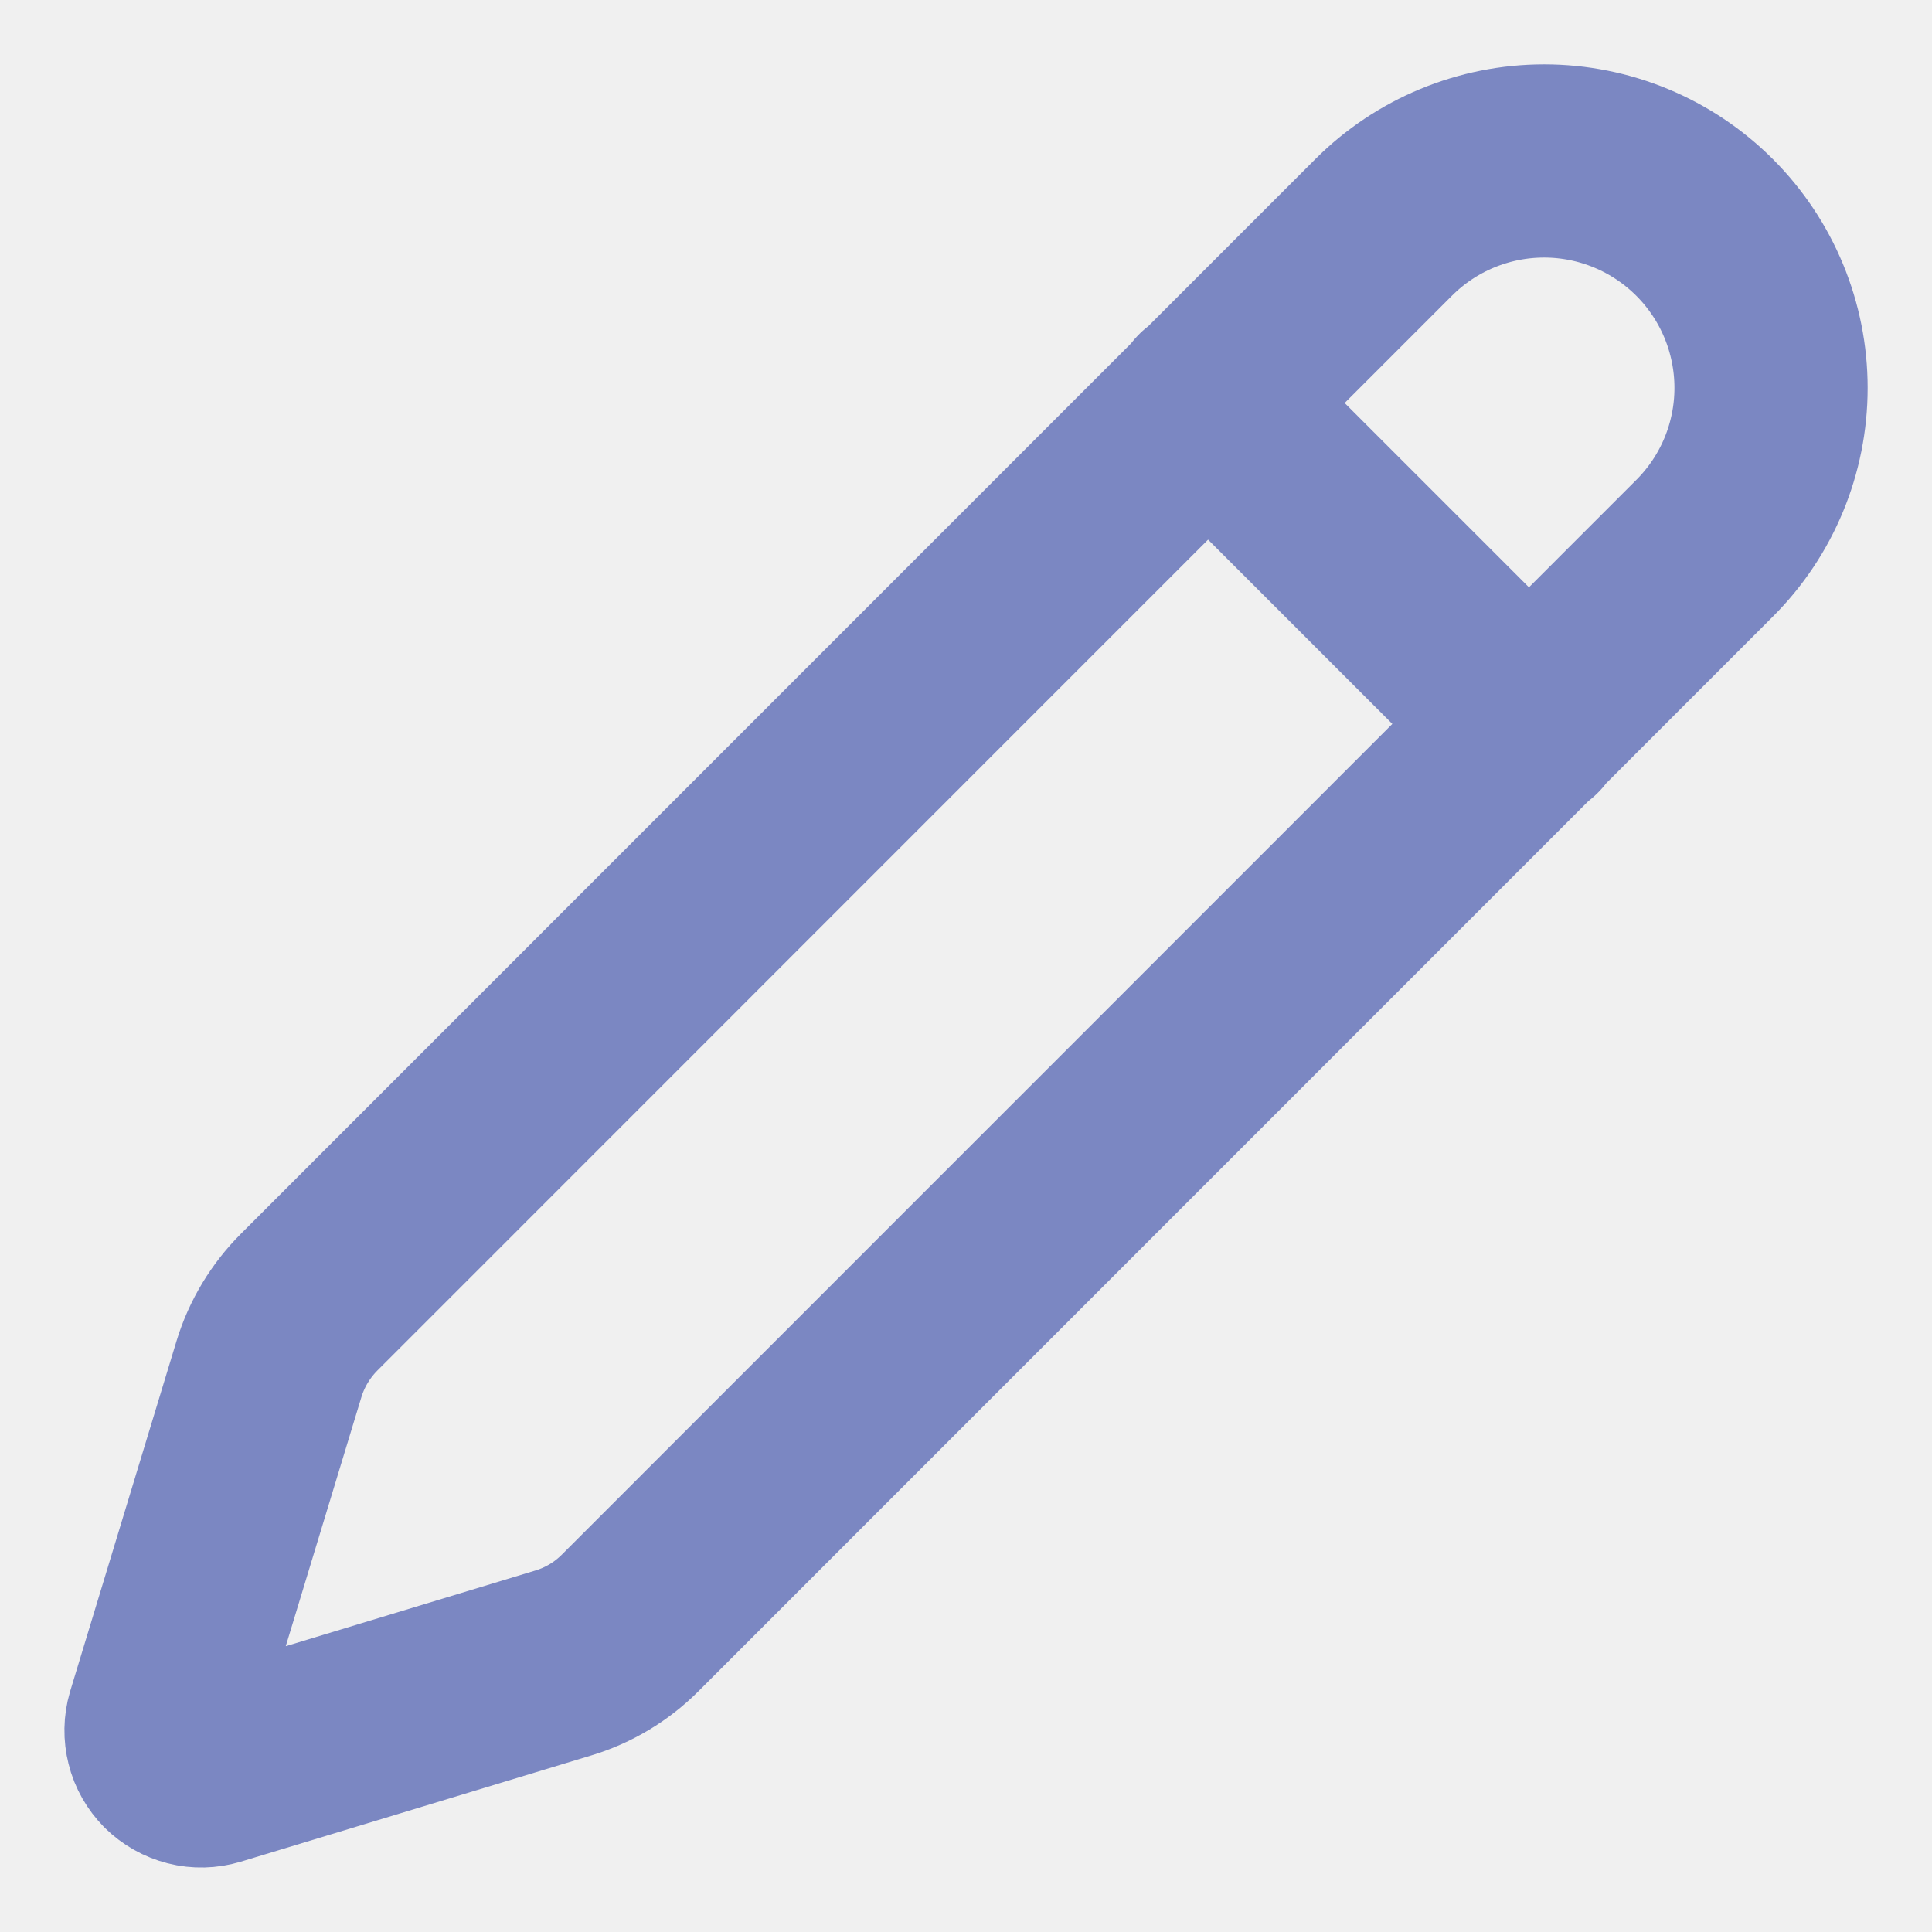
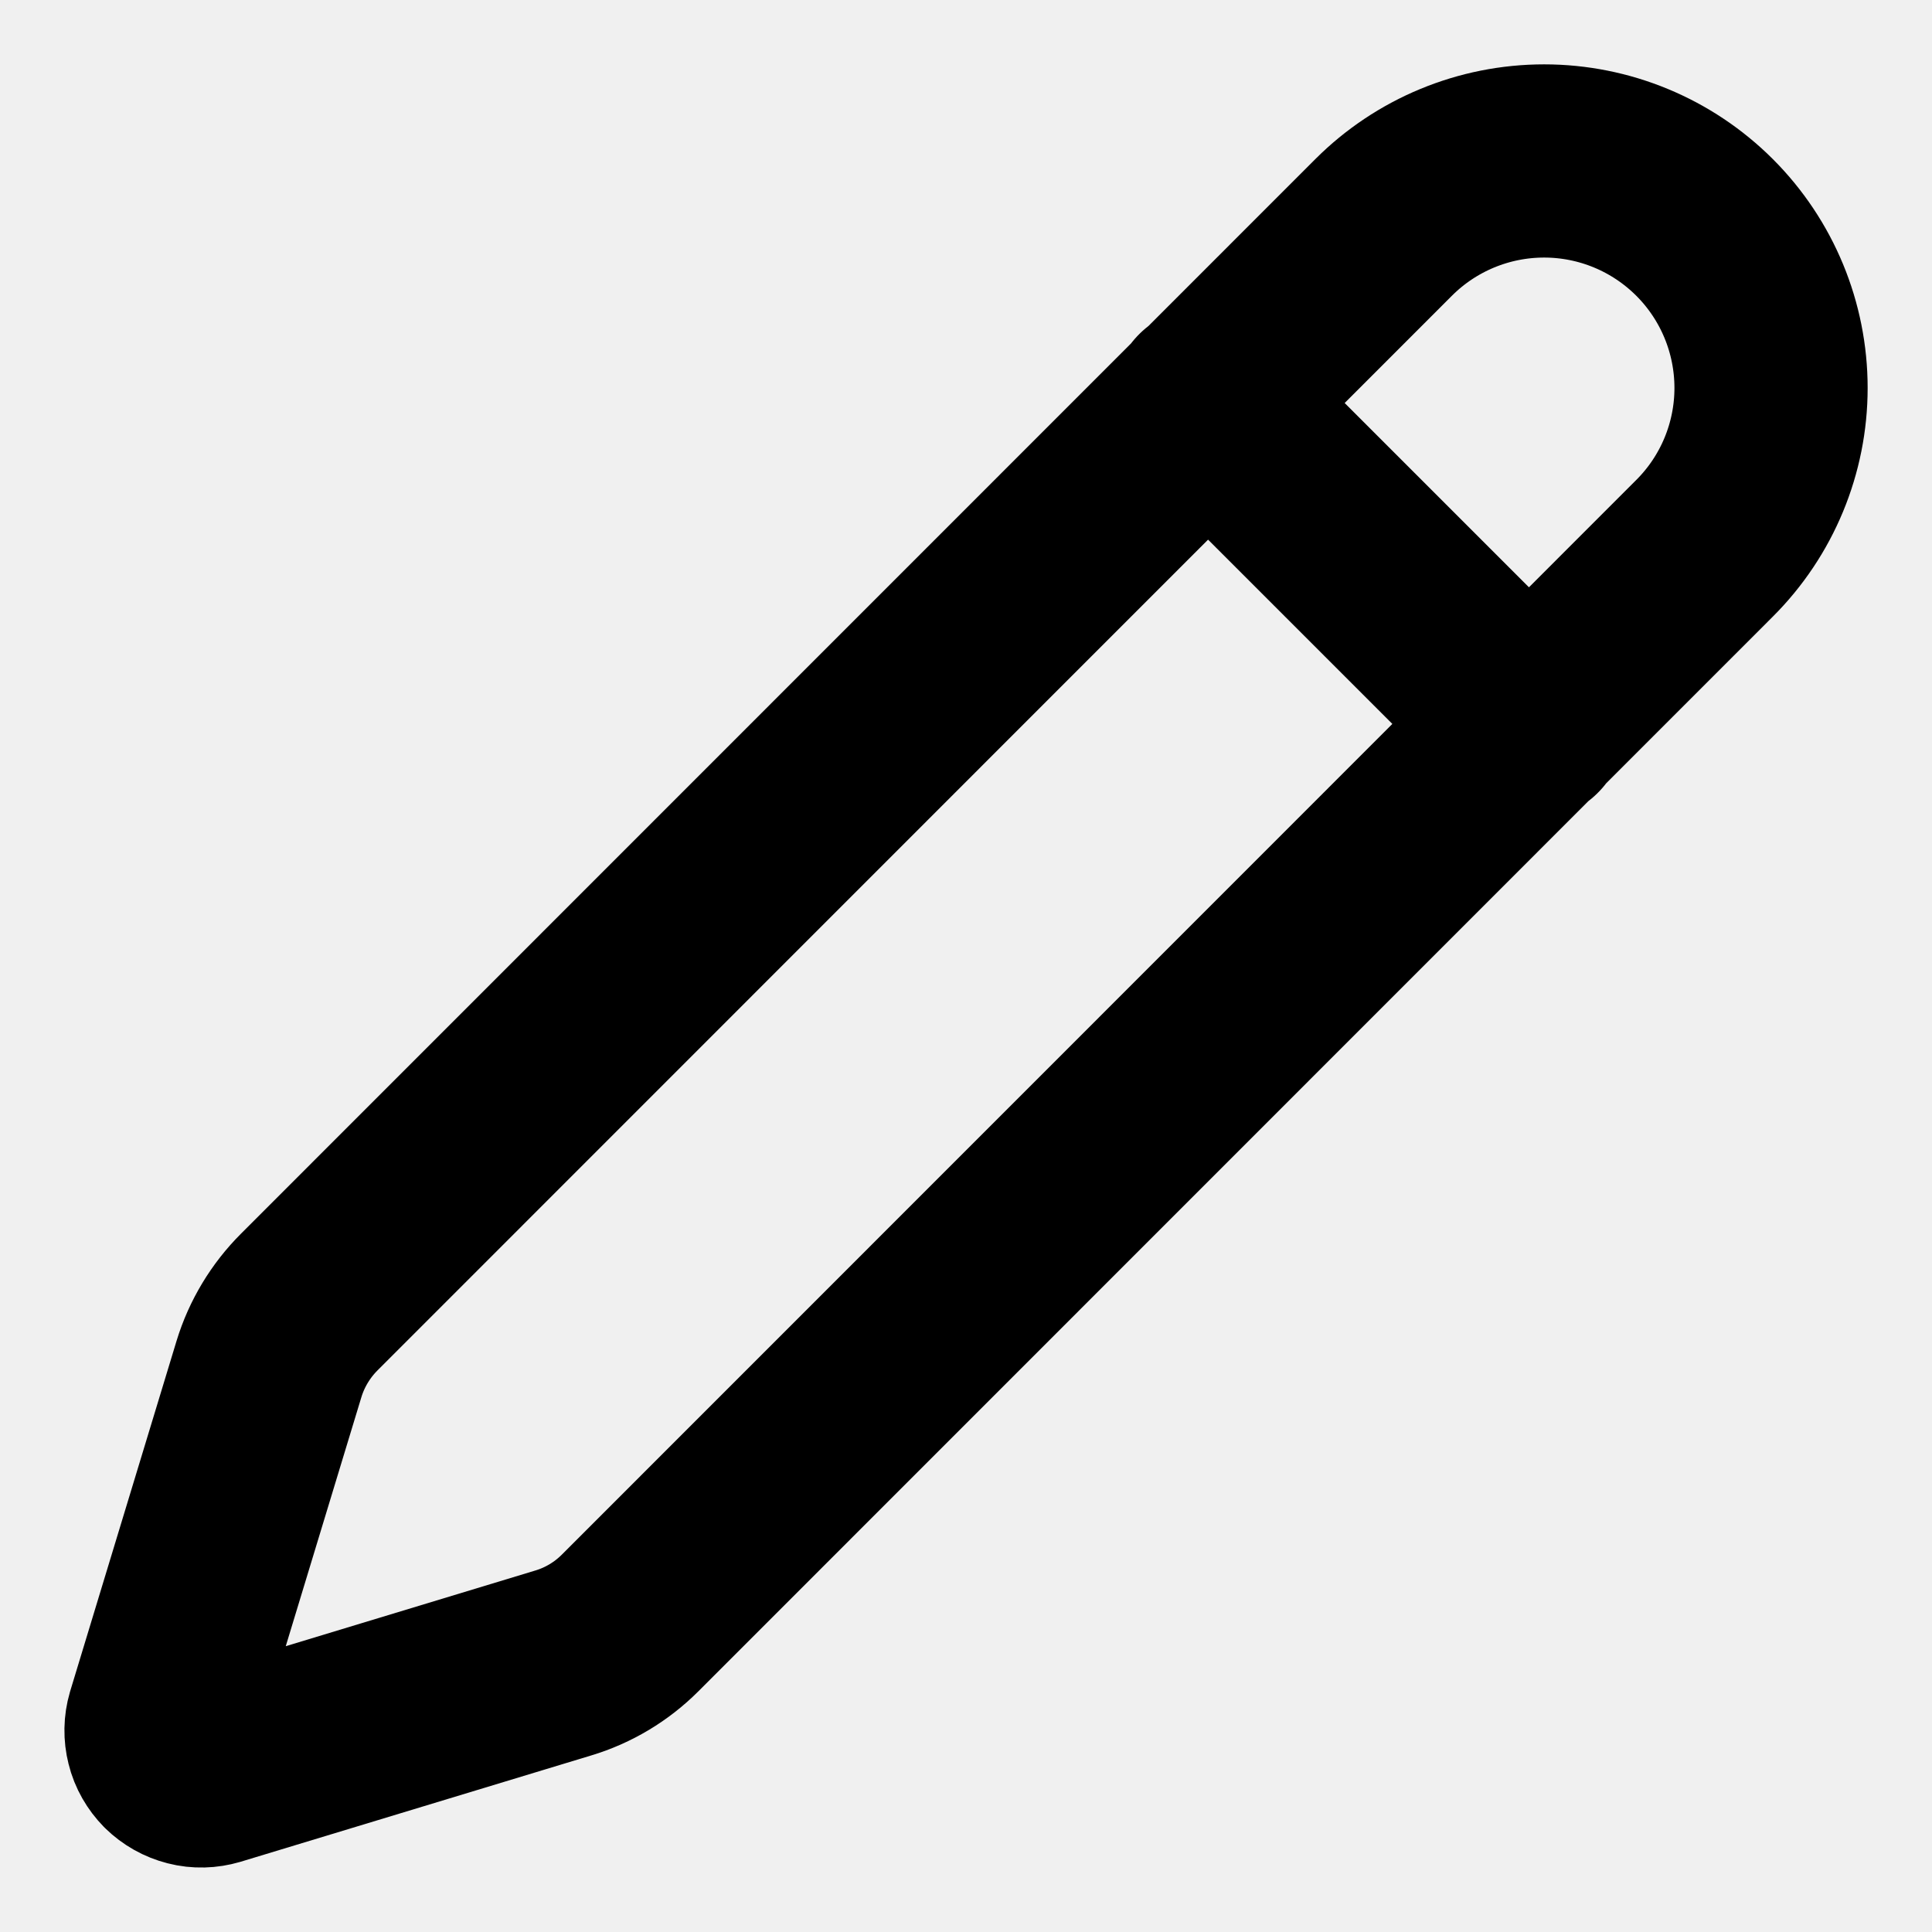
<svg xmlns="http://www.w3.org/2000/svg" width="16" height="16" viewBox="0 0 16 16" fill="none">
  <g clip-path="url(#clip0_5002_687)">
-     <path d="M10 3.333L12.667 6M14.116 4.541C14.469 4.189 14.667 3.711 14.667 3.213C14.667 2.714 14.469 2.236 14.117 1.884C13.764 1.531 13.286 1.333 12.788 1.333C12.289 1.333 11.811 1.531 11.459 1.883L2.561 10.783C2.407 10.937 2.292 11.127 2.228 11.336L1.347 14.237C1.33 14.295 1.329 14.356 1.344 14.415C1.358 14.473 1.389 14.526 1.431 14.569C1.474 14.611 1.527 14.641 1.586 14.656C1.644 14.671 1.705 14.669 1.763 14.652L4.665 13.772C4.874 13.709 5.064 13.595 5.218 13.441L14.116 4.541Z" stroke="#7B87C2" stroke-width="1.6" stroke-linecap="round" stroke-linejoin="round" />
+     <path d="M10 3.333L12.667 6M14.116 4.541C14.469 4.189 14.667 3.711 14.667 3.213C14.667 2.714 14.469 2.236 14.117 1.884C13.764 1.531 13.286 1.333 12.788 1.333C12.289 1.333 11.811 1.531 11.459 1.883L2.561 10.783C2.407 10.937 2.292 11.127 2.228 11.336L1.347 14.237C1.33 14.295 1.329 14.356 1.344 14.415C1.358 14.473 1.389 14.526 1.431 14.569C1.474 14.611 1.527 14.641 1.586 14.656C1.644 14.671 1.705 14.669 1.763 14.652L4.665 13.772C4.874 13.709 5.064 13.595 5.218 13.441L14.116 4.541Z" stroke="currentColor" stroke-width="1.6" stroke-linecap="round" stroke-linejoin="round" />
  </g>
  <defs>
    <clipPath id="clip0_5002_687">
      <rect width="16" height="16" fill="white" />
    </clipPath>
  </defs>
</svg>
